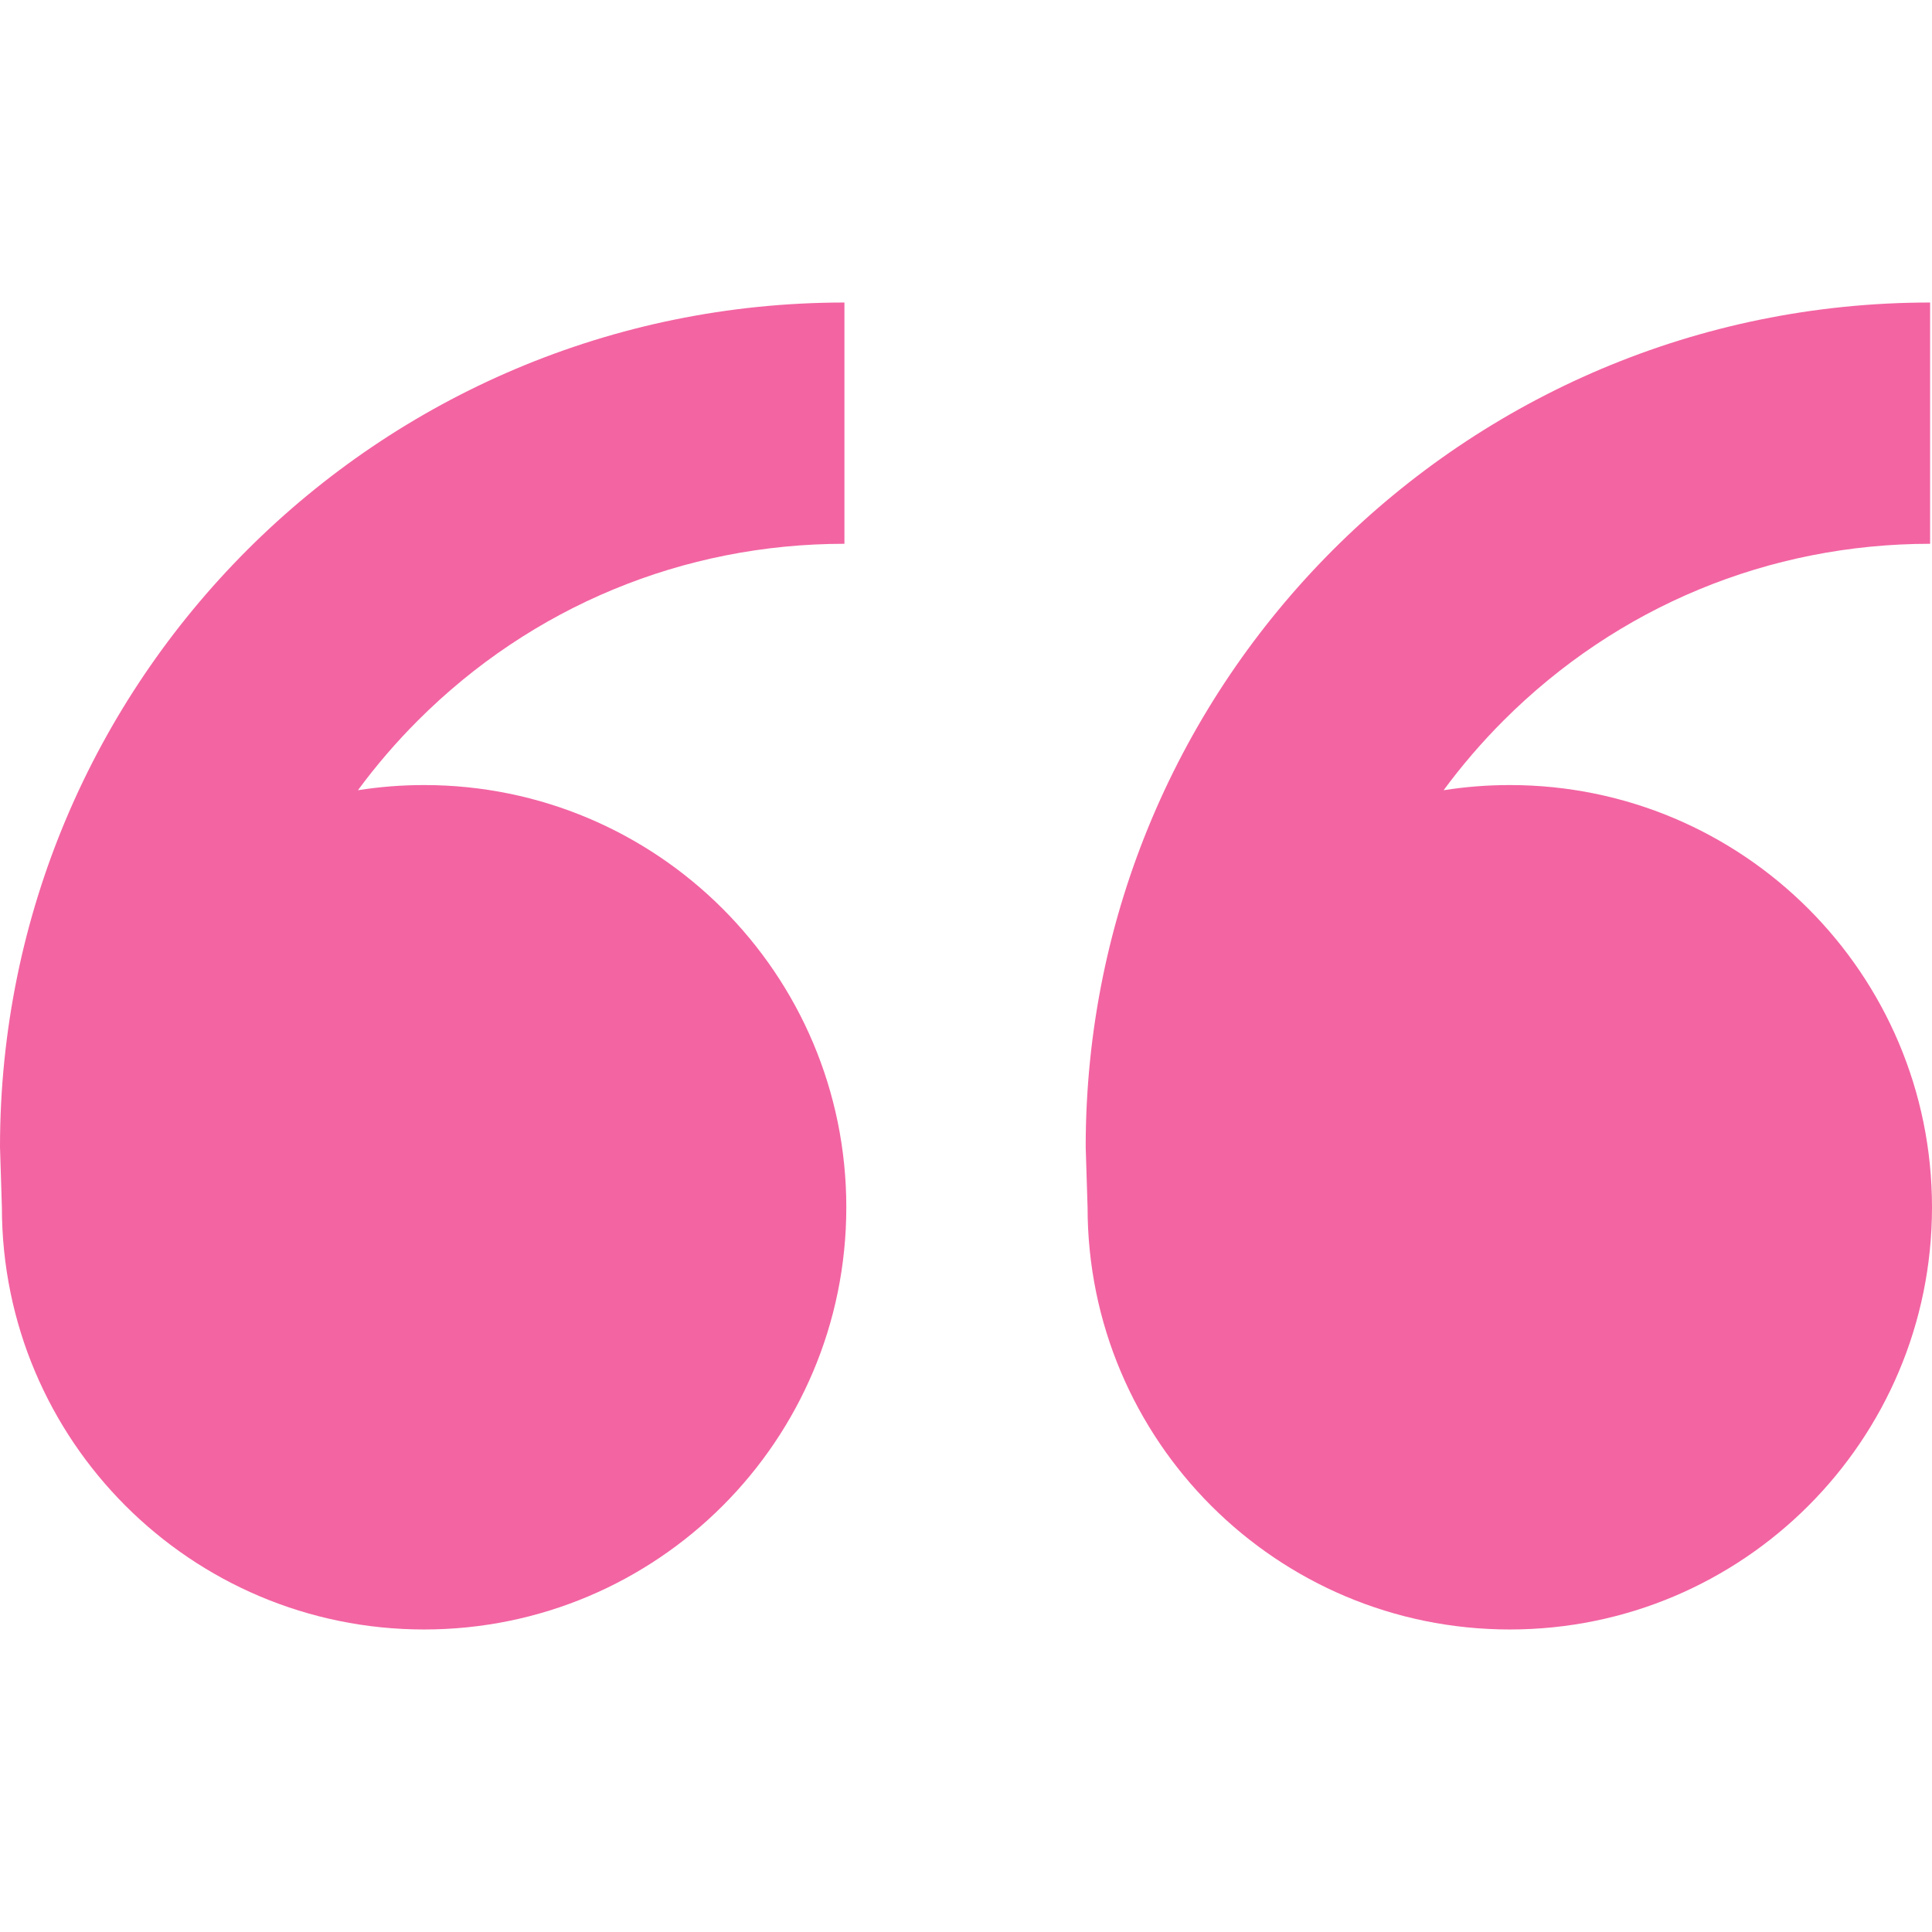
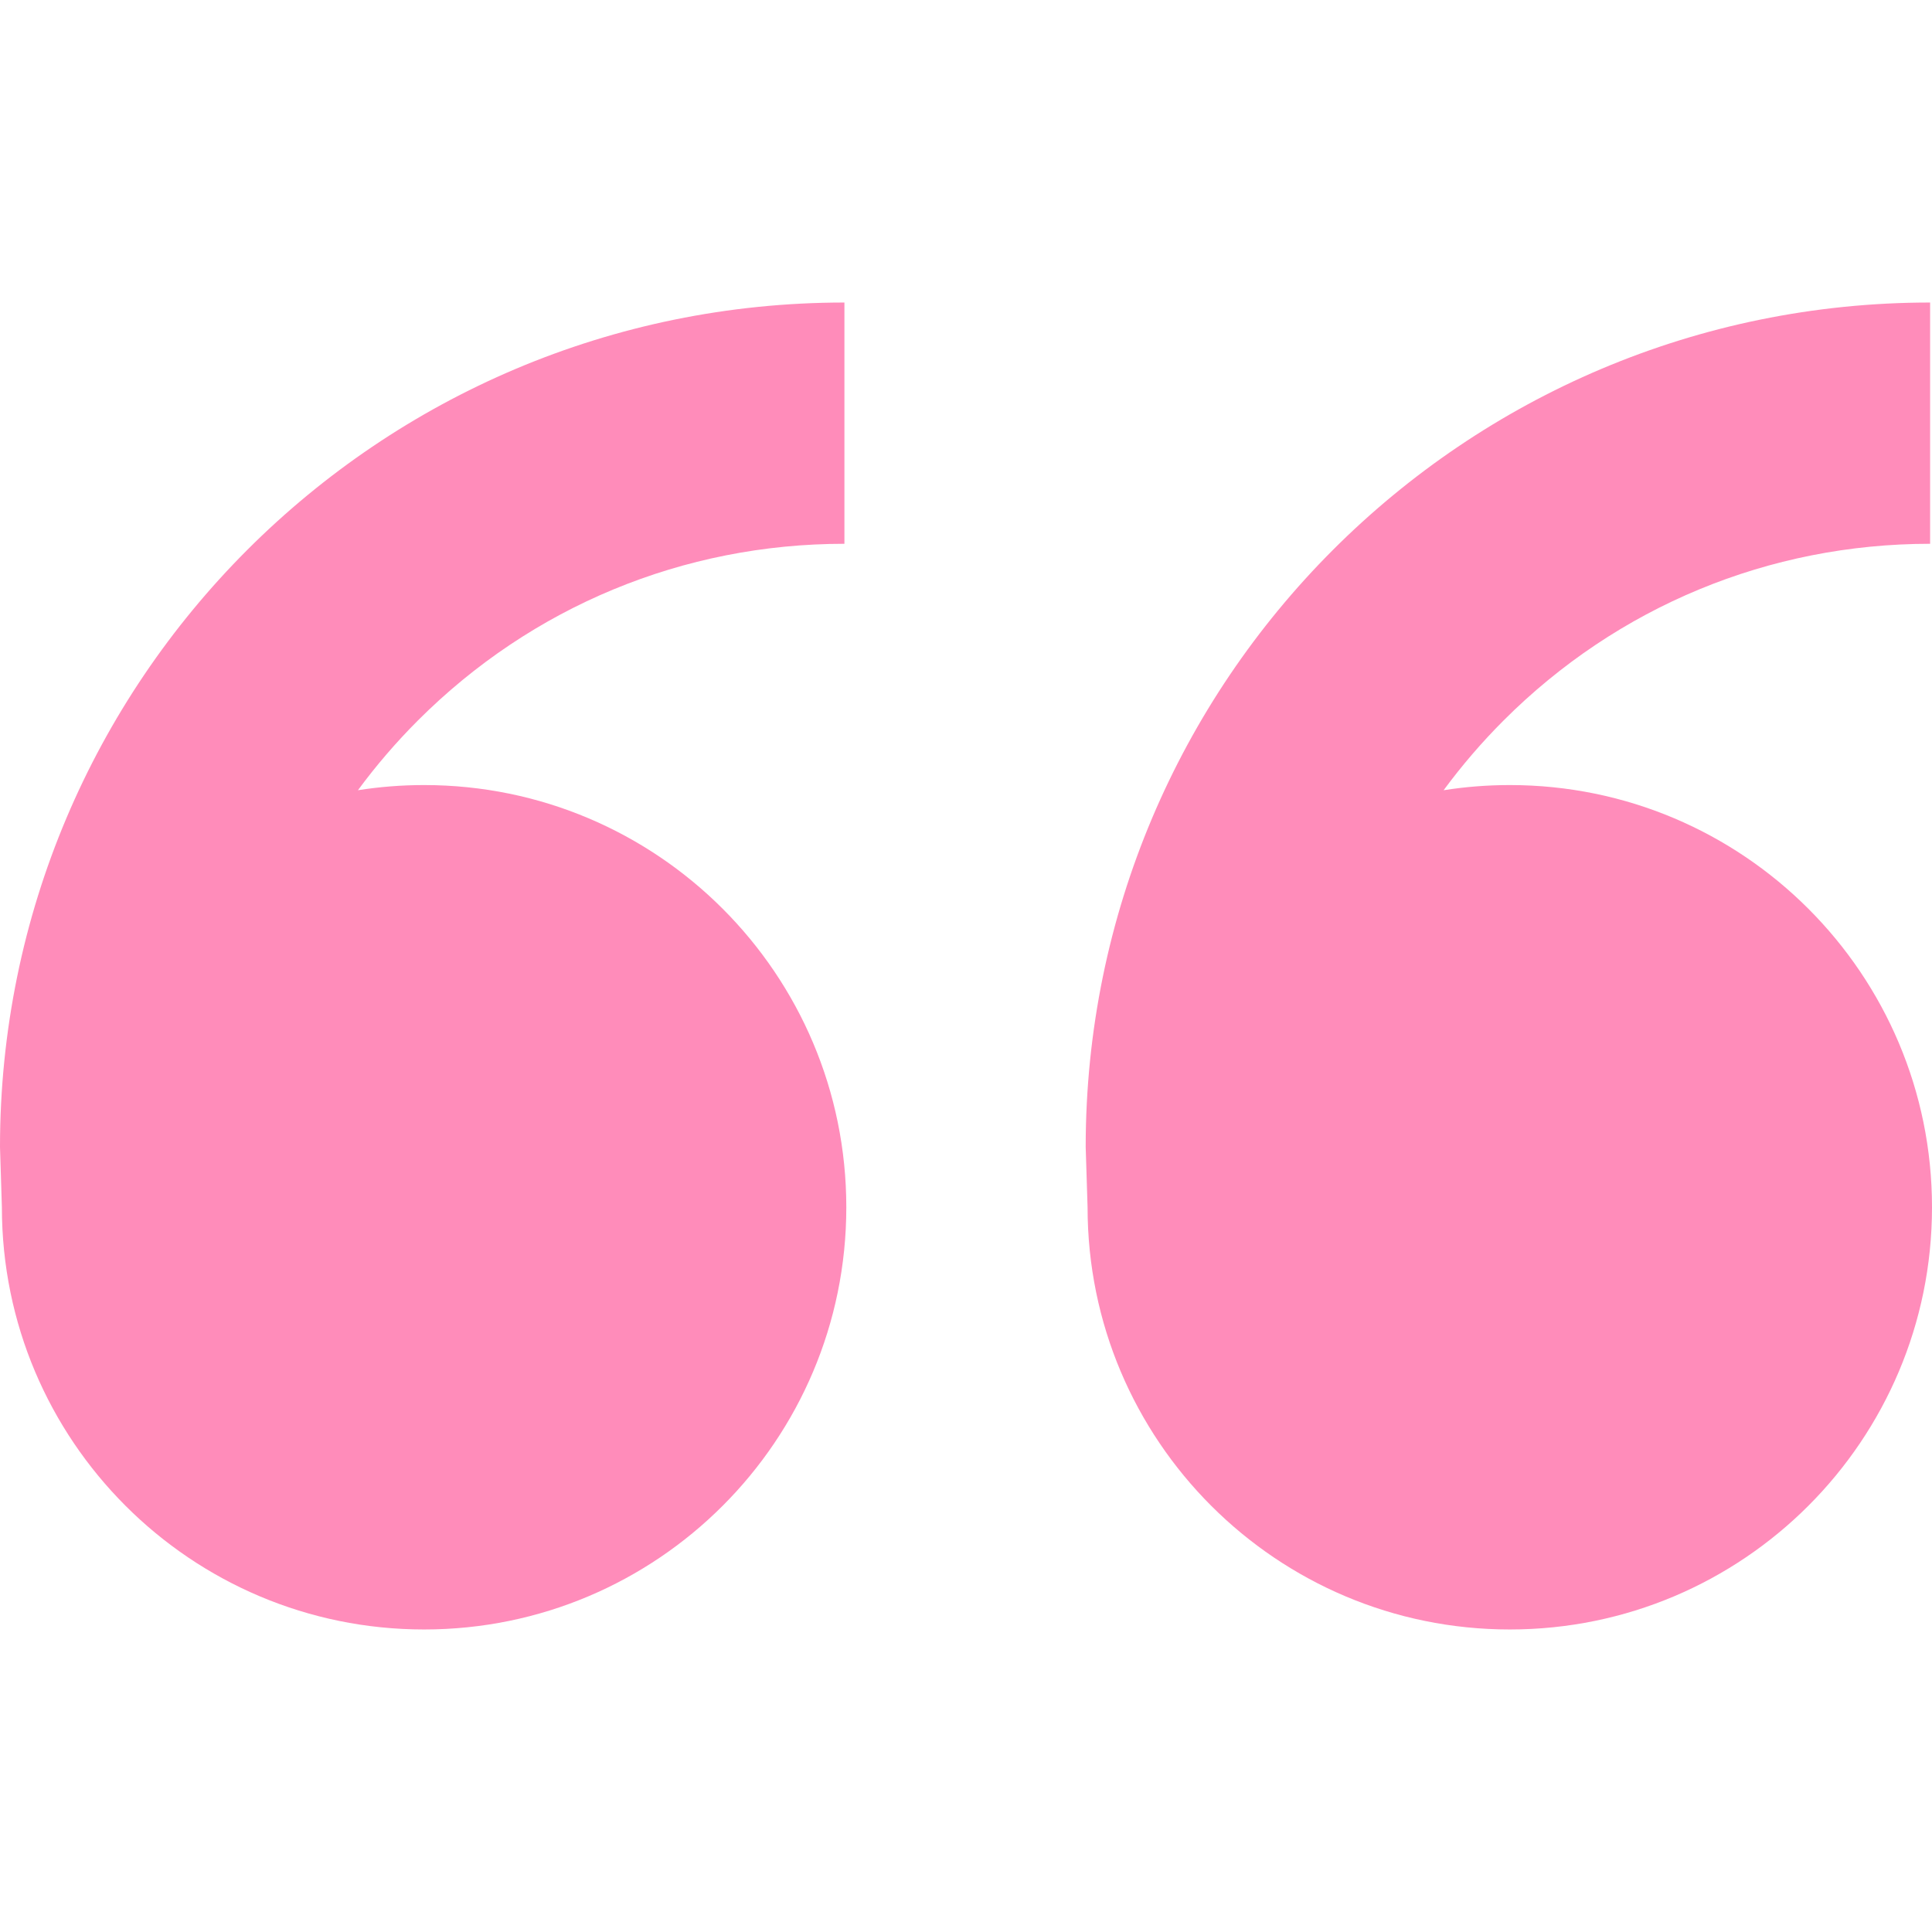
<svg xmlns="http://www.w3.org/2000/svg" version="1.1" id="Capa_1" x="0px" y="0px" width="512.5px" height="512.5px" viewBox="0 0 512.5 512.5" style="enable-background:new 0 0 512.5 512.5;" xml:space="preserve">
-   <g fill="#F364A2">
+   <g fill="#FF8CBA">
    <path d="M112.5,208.25c61.856,0,112,50.145,112,112s-50.144,112-112,112s-112-50.145-112-112l-0.5-16   c0-123.712,100.288-224,224-224v64c-42.737,0-82.917,16.643-113.137,46.863c-5.817,5.818-11.126,12.008-15.915,18.51   C100.667,208.723,106.528,208.25,112.5,208.25z M400.5,208.25c61.855,0,112,50.145,112,112s-50.145,112-112,112   s-112-50.145-112-112l-0.5-16c0-123.712,100.287-224,224-224v64c-42.736,0-82.918,16.643-113.137,46.863   c-5.818,5.818-11.127,12.008-15.916,18.51C388.666,208.723,394.527,208.25,400.5,208.25z" />
  </g>
  <g>
</g>
  <g>
</g>
  <g>
</g>
  <g>
</g>
  <g>
</g>
  <g>
</g>
  <g>
</g>
  <g>
</g>
  <g>
</g>
  <g>
</g>
  <g>
</g>
  <g>
</g>
  <g>
</g>
  <g>
</g>
  <g>
</g>
</svg>
